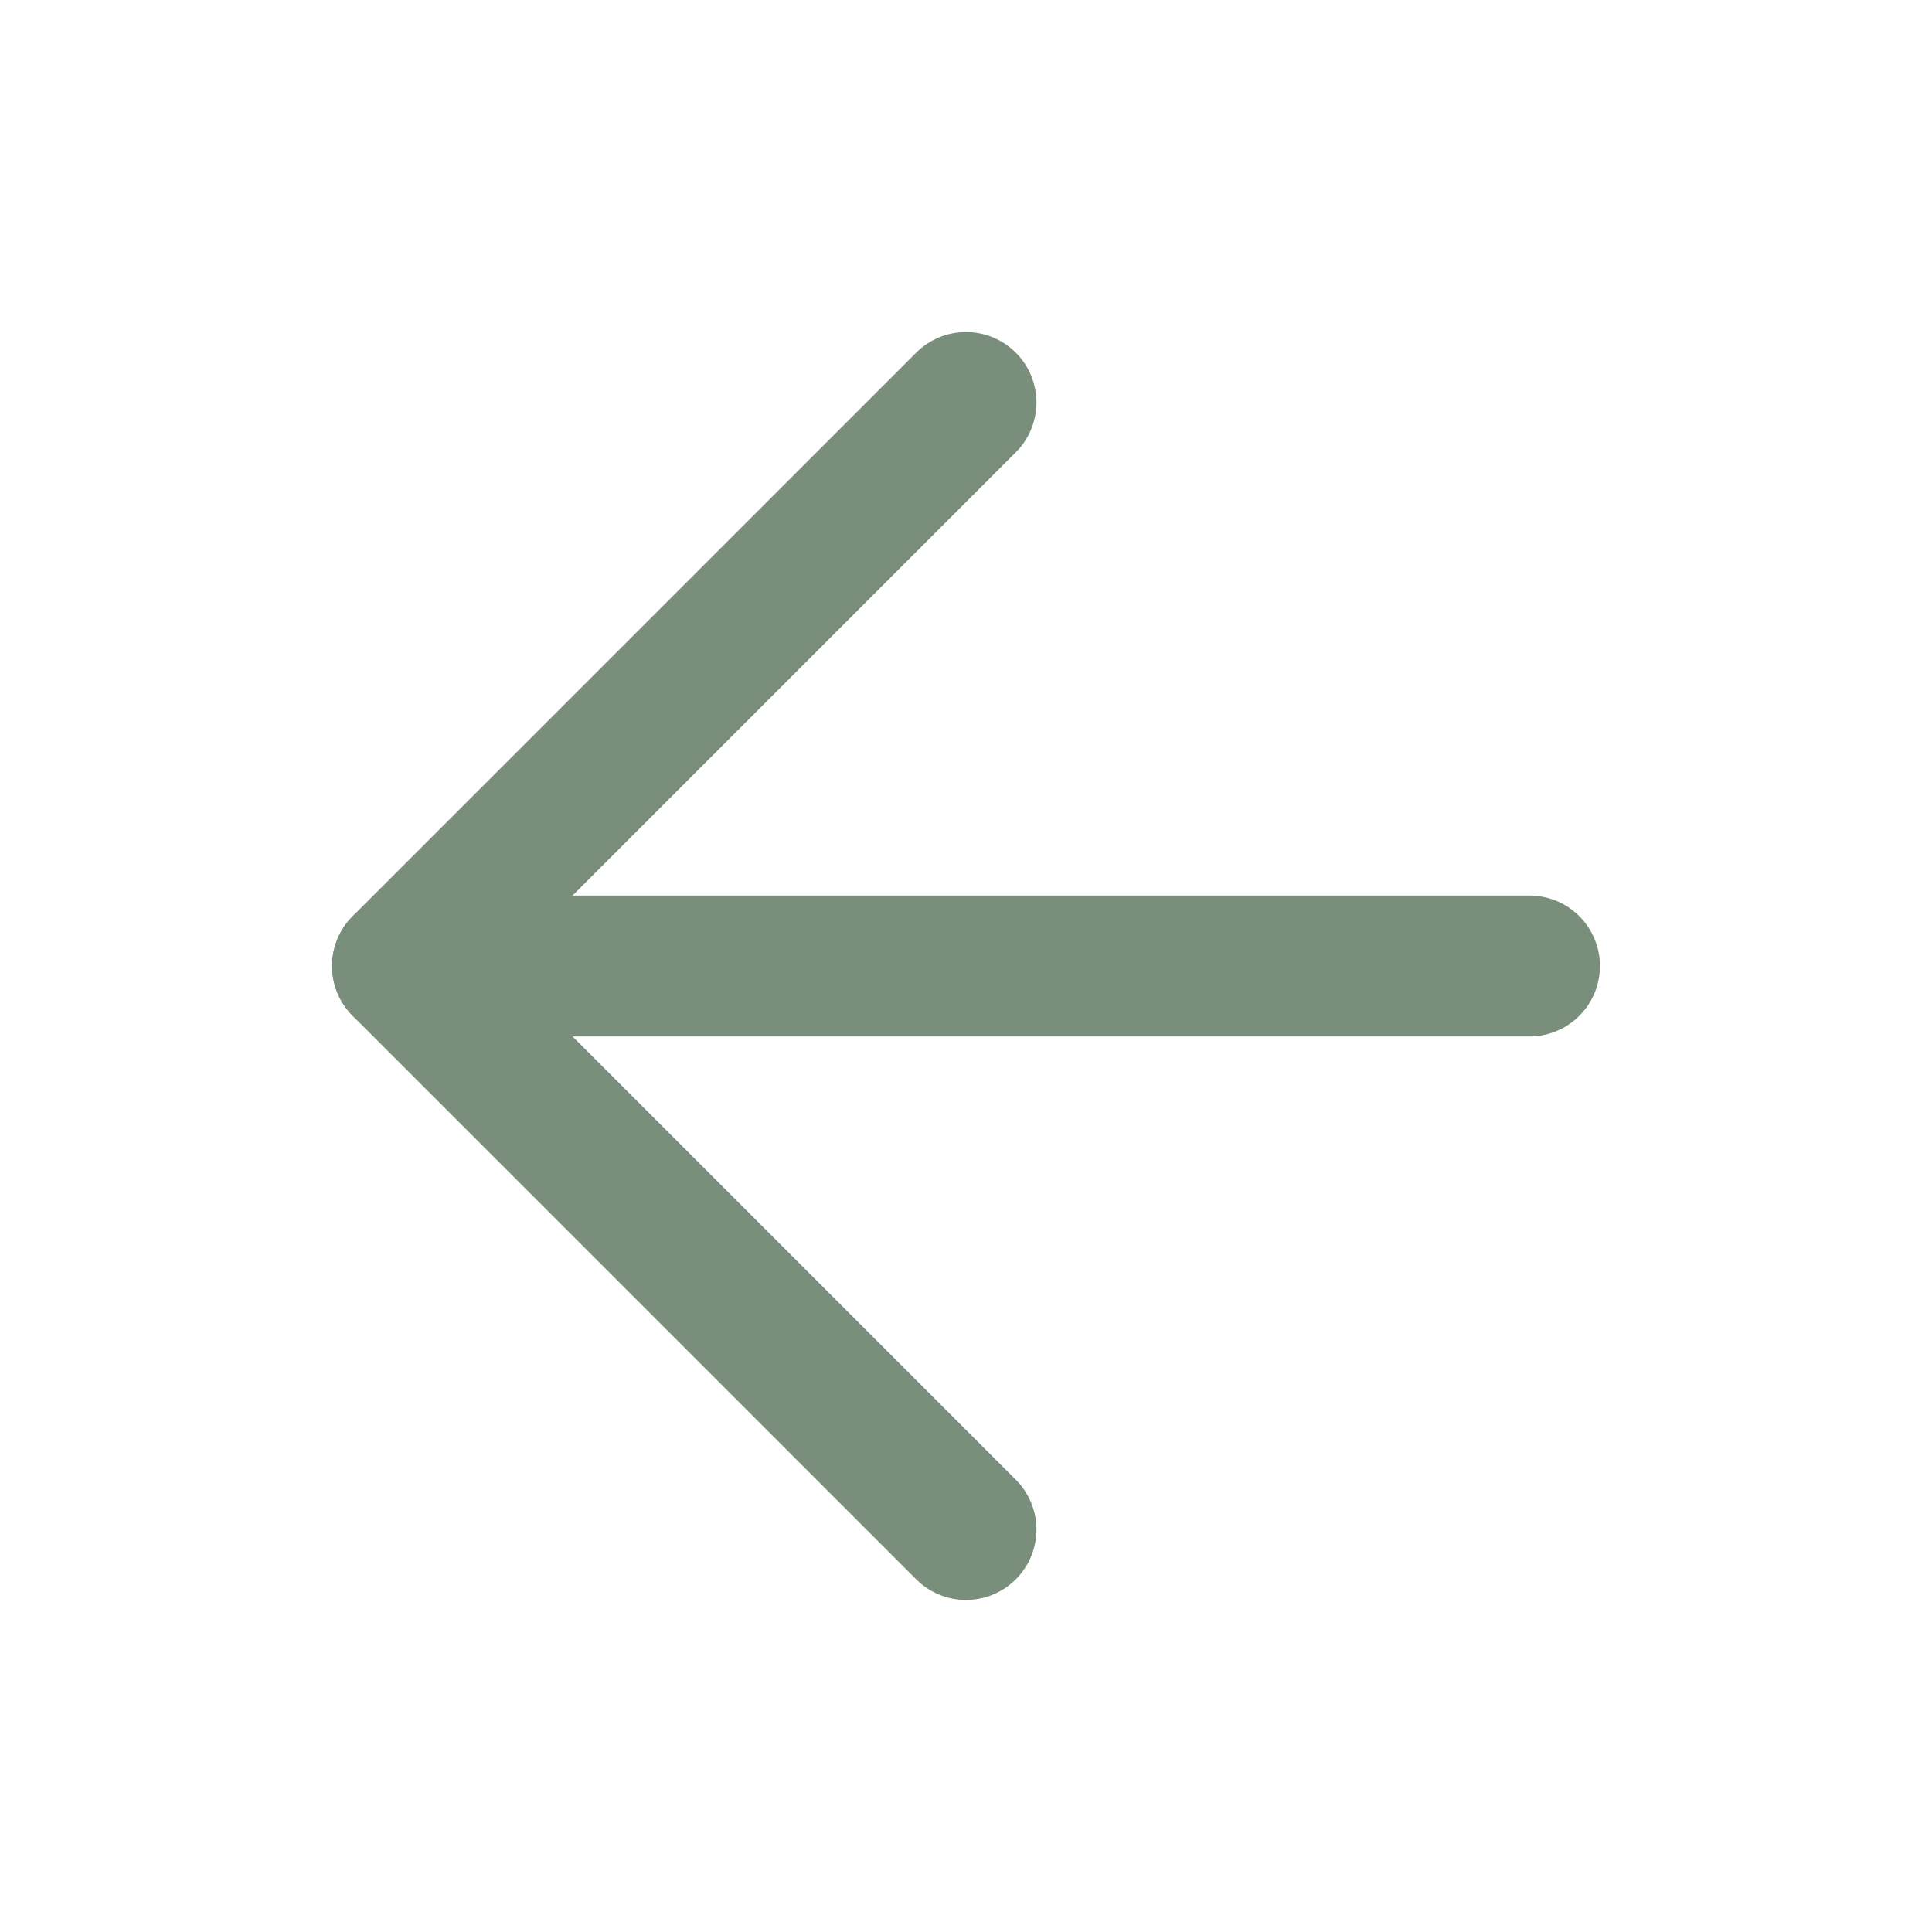
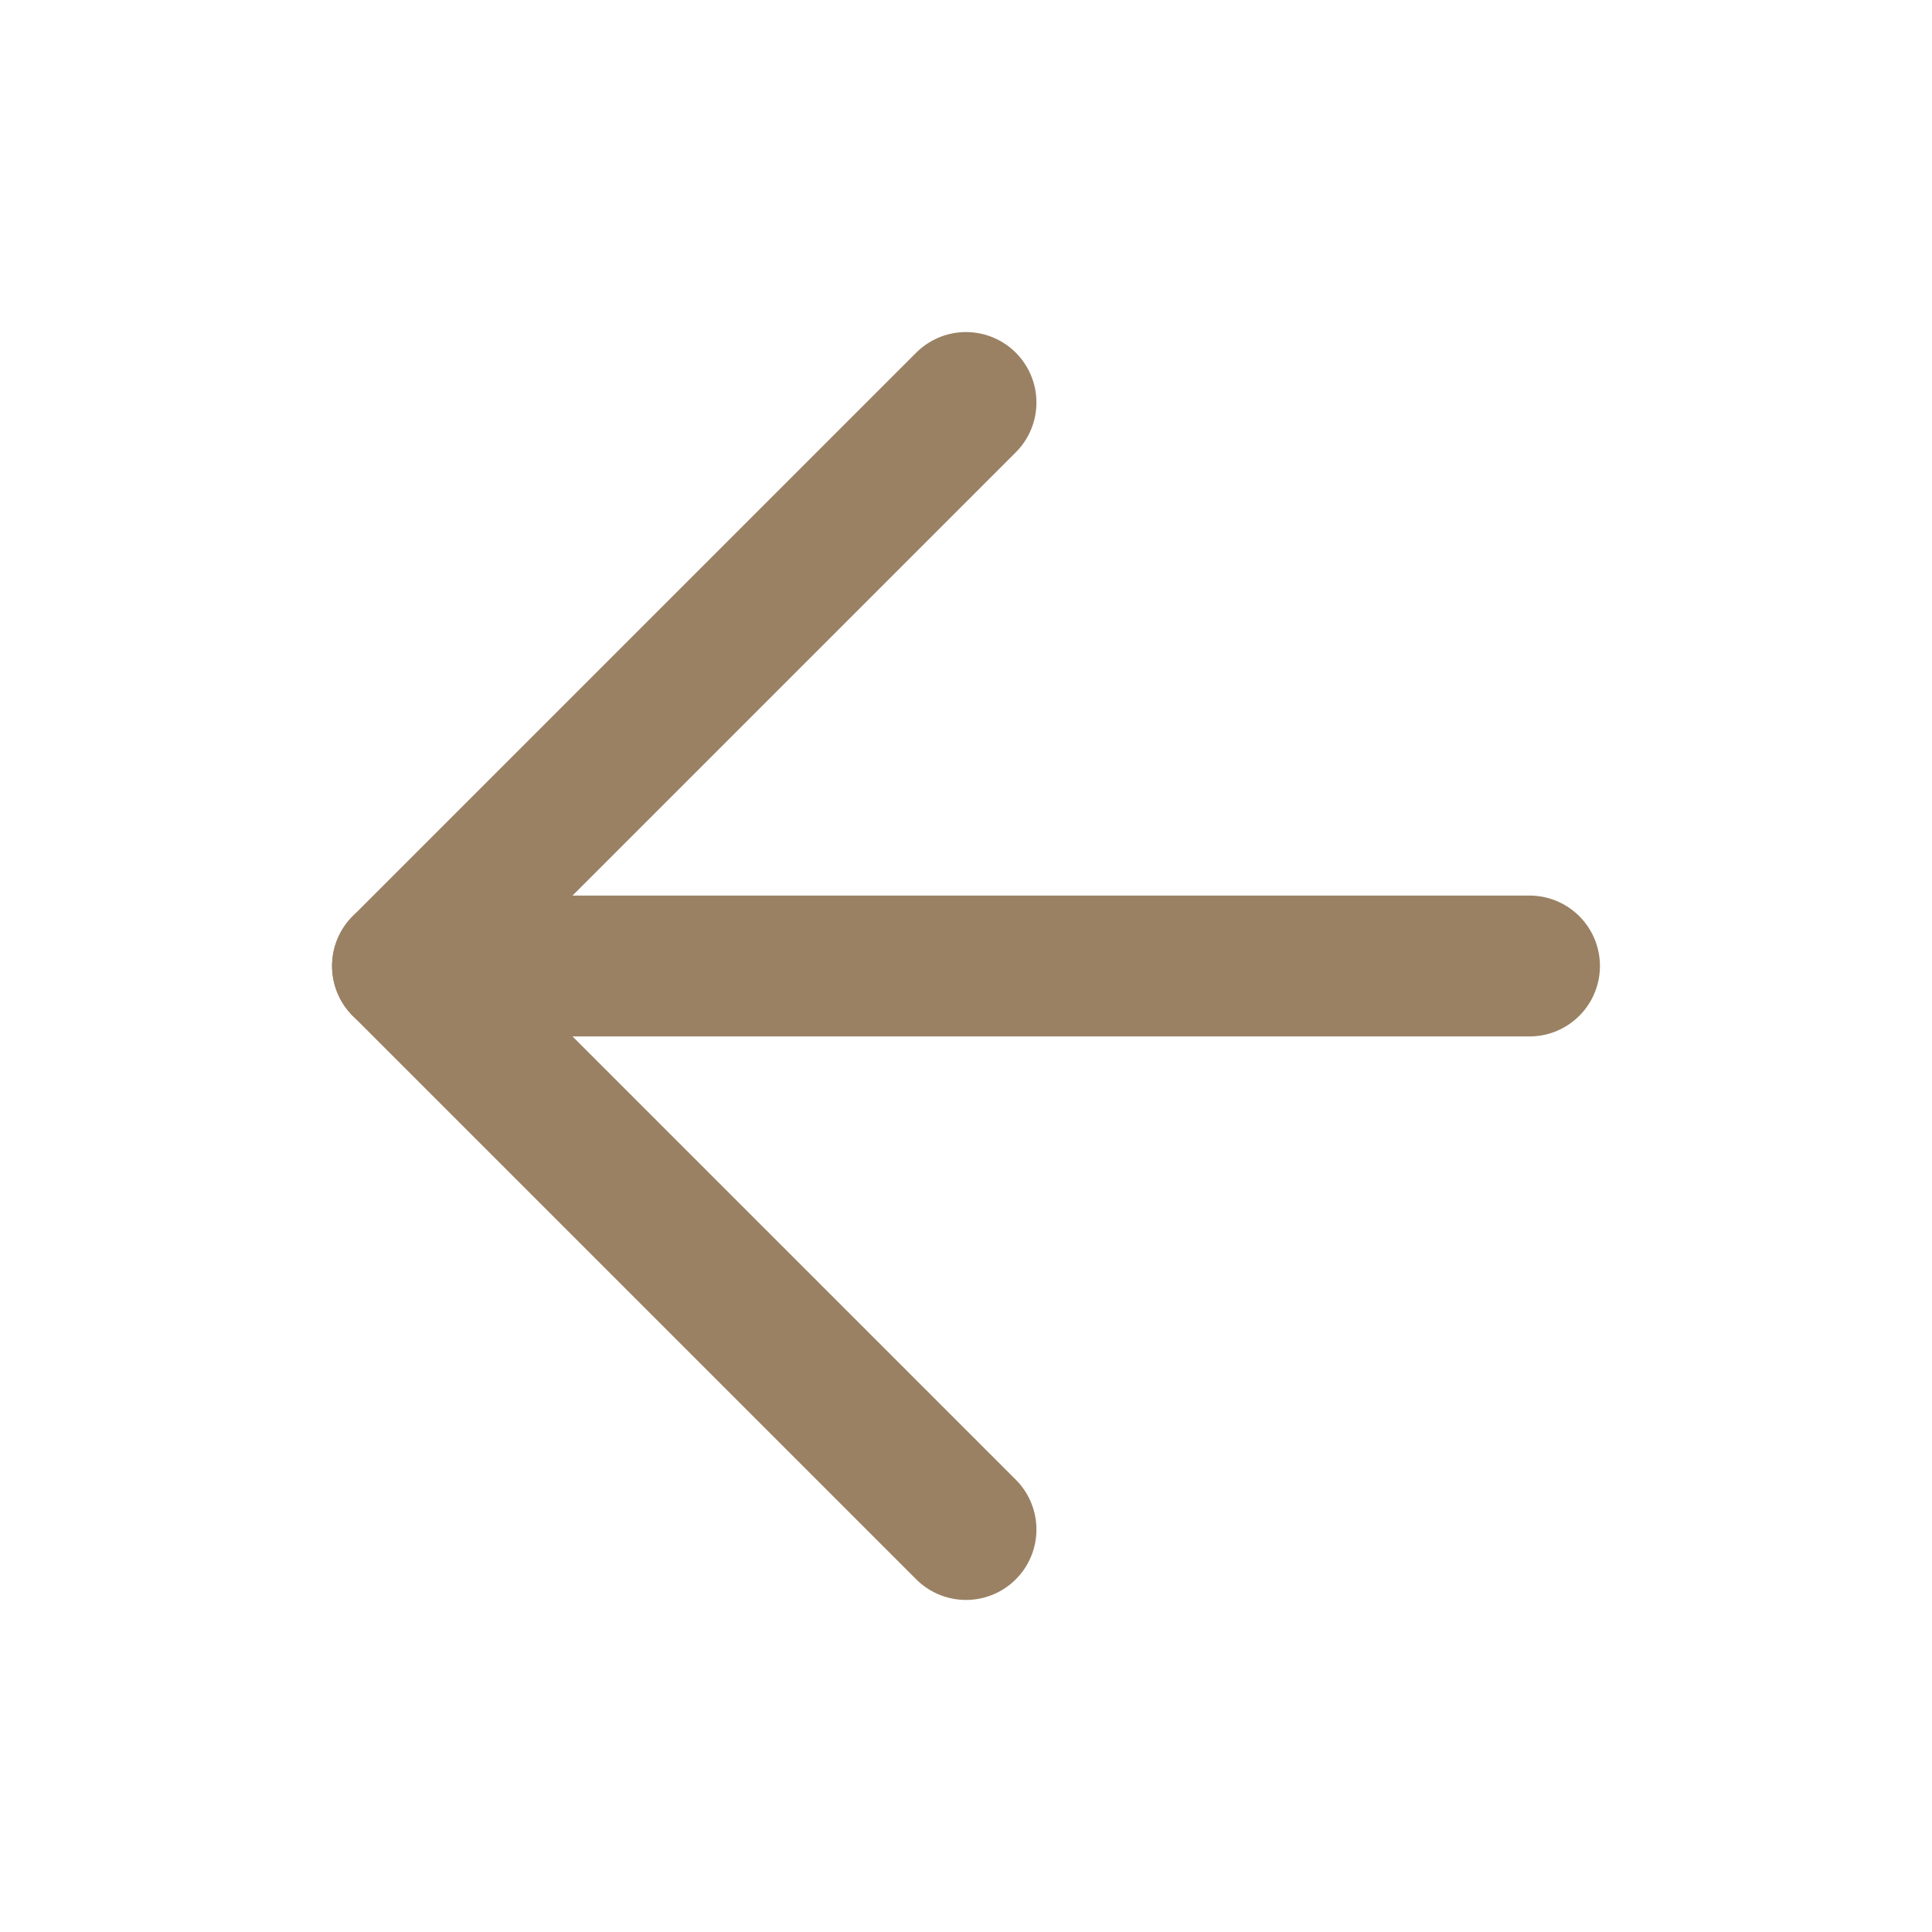
- <svg xmlns="http://www.w3.org/2000/svg" class="lucide lucide-arrow-left" width="24" height="24" viewBox="0 0 24 24" fill="none" stroke="#7a8e7c" stroke-width="1.75" stroke-linecap="round" stroke-linejoin="round">
+ <svg xmlns="http://www.w3.org/2000/svg" class="lucide lucide-arrow-left" width="24" height="24" viewBox="0 0 24 24" fill="none" stroke="#9a8163" stroke-width="1.75" stroke-linecap="round" stroke-linejoin="round">
  <path d="m12 19-7-7 7-7" />
  <path d="M19 12H5" />
</svg>
